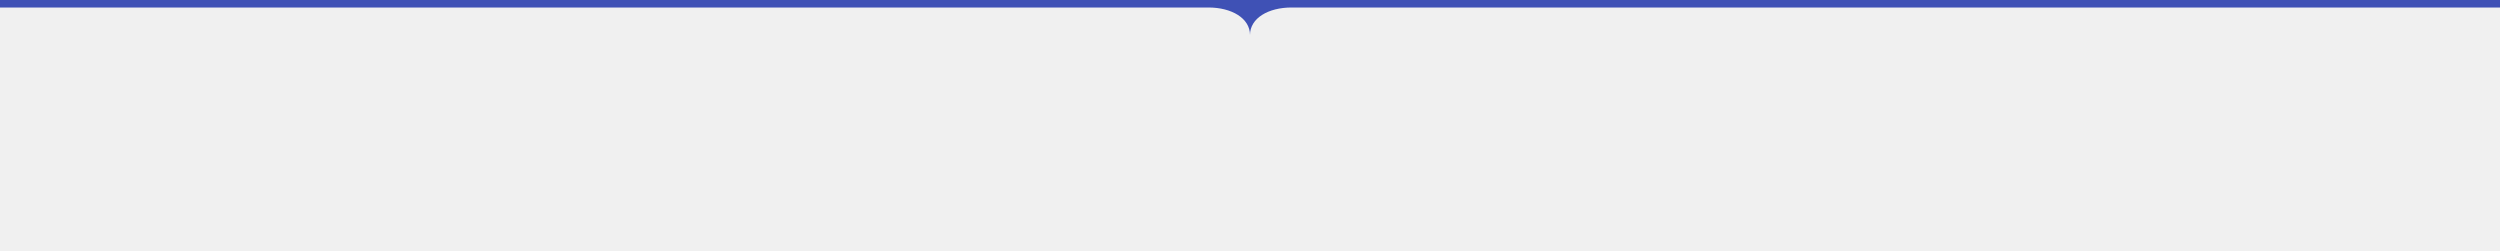
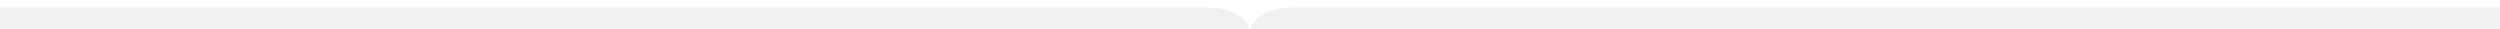
- <svg xmlns="http://www.w3.org/2000/svg" data-name="Layer 1" viewBox="0 0 1200 120" preserveAspectRatio="none">
-   <rect x="1200" height="3.6" />
-   <rect height="3.6" />
-   <path d="M0,0V3.6H580.08c11,0,19.92,5.09,19.92,13.2,0-8.14,8.88-13.2,19.92-13.2H1200V0Z" class="shape-fill" fill="#3F51B5" fill-opacity="1" />
+ <svg xmlns="http://www.w3.org/2000/svg" version="1.1" id="Capa_1" x="0px" y="0px" viewBox="0 0 1920 22" style="enable-background:new 0 0 1920 22;" xml:space="preserve">
+   <style type="text/css">
+ 	.st0{fill:#FFFFFF;}
+ </style>
+   <rect x="1200" y="0" width="0" height="3.6" />
+   <rect y="0" width="0" height="3.6" />
+   <g>
+     <rect x="1920" y="0" class="st0" width="0" height="5.8" />
+     <rect y="0" class="st0" width="0" height="5.8" />
+     <path class="st0" d="M0,0v5.8h928.1c17.6,0,31.9,8.1,31.9,21.1c0-13,14.2-21.1,31.9-21.1H1920V0H0z" />
+   </g>
</svg>
